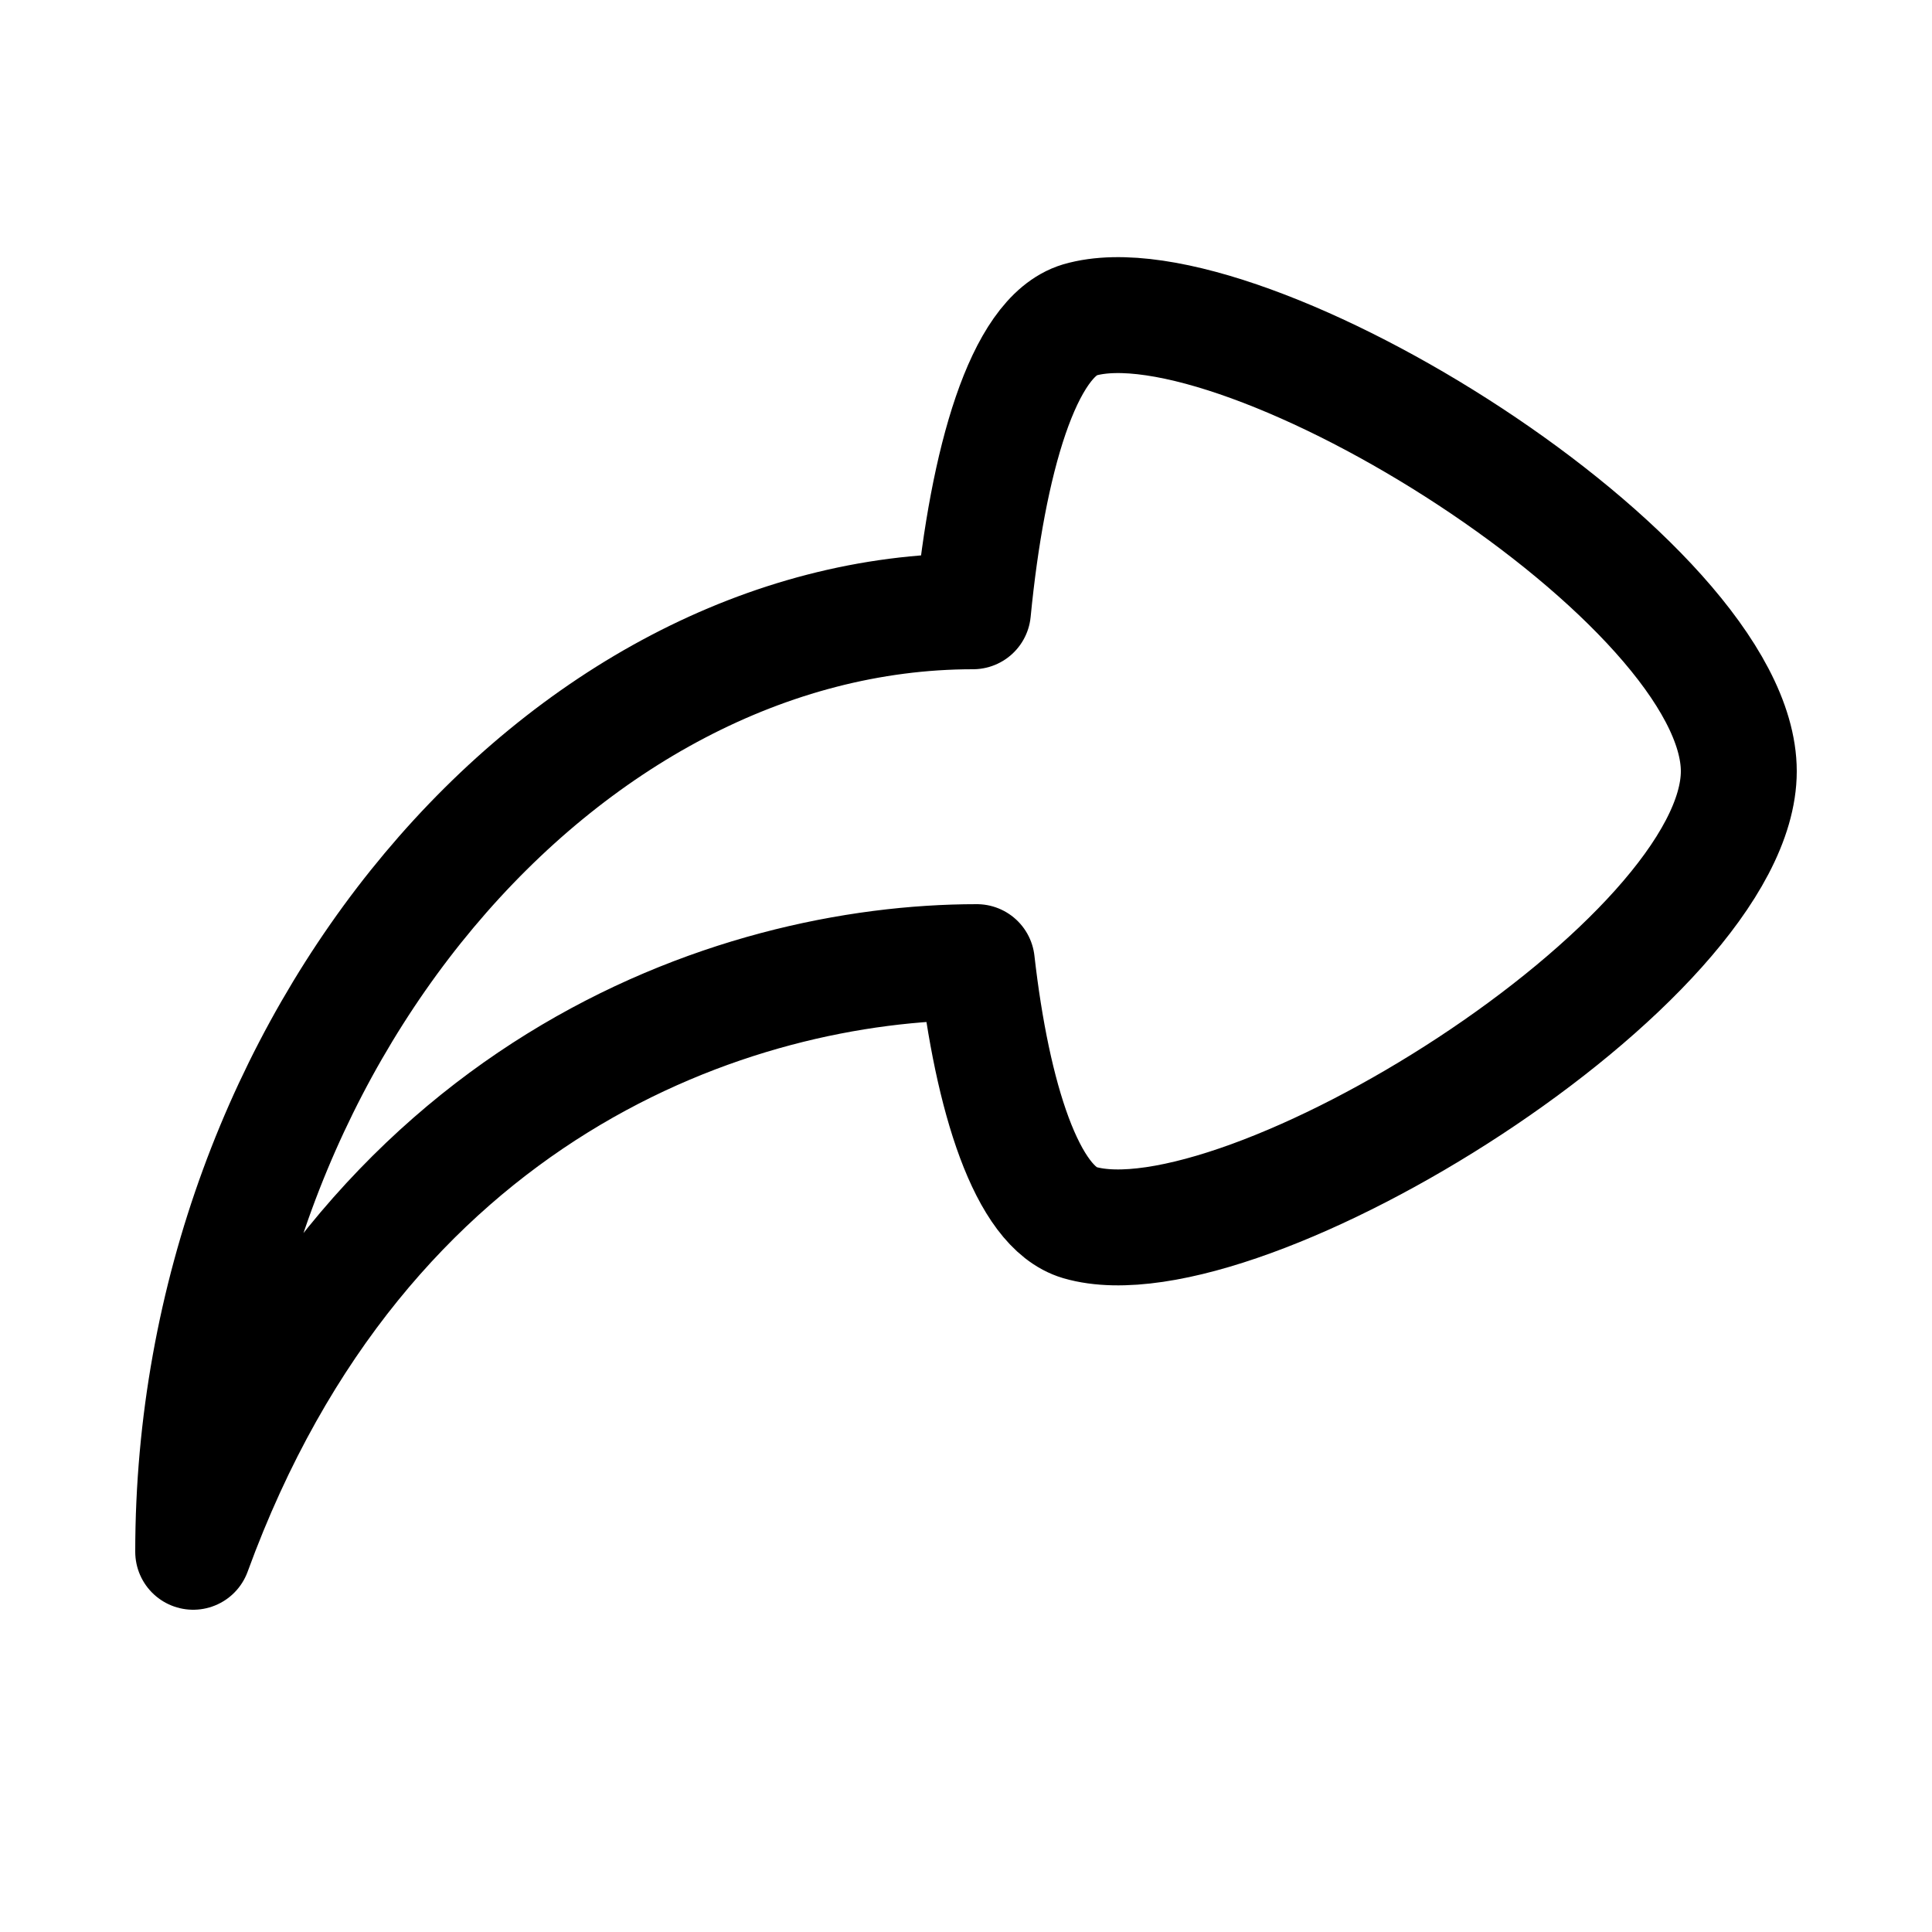
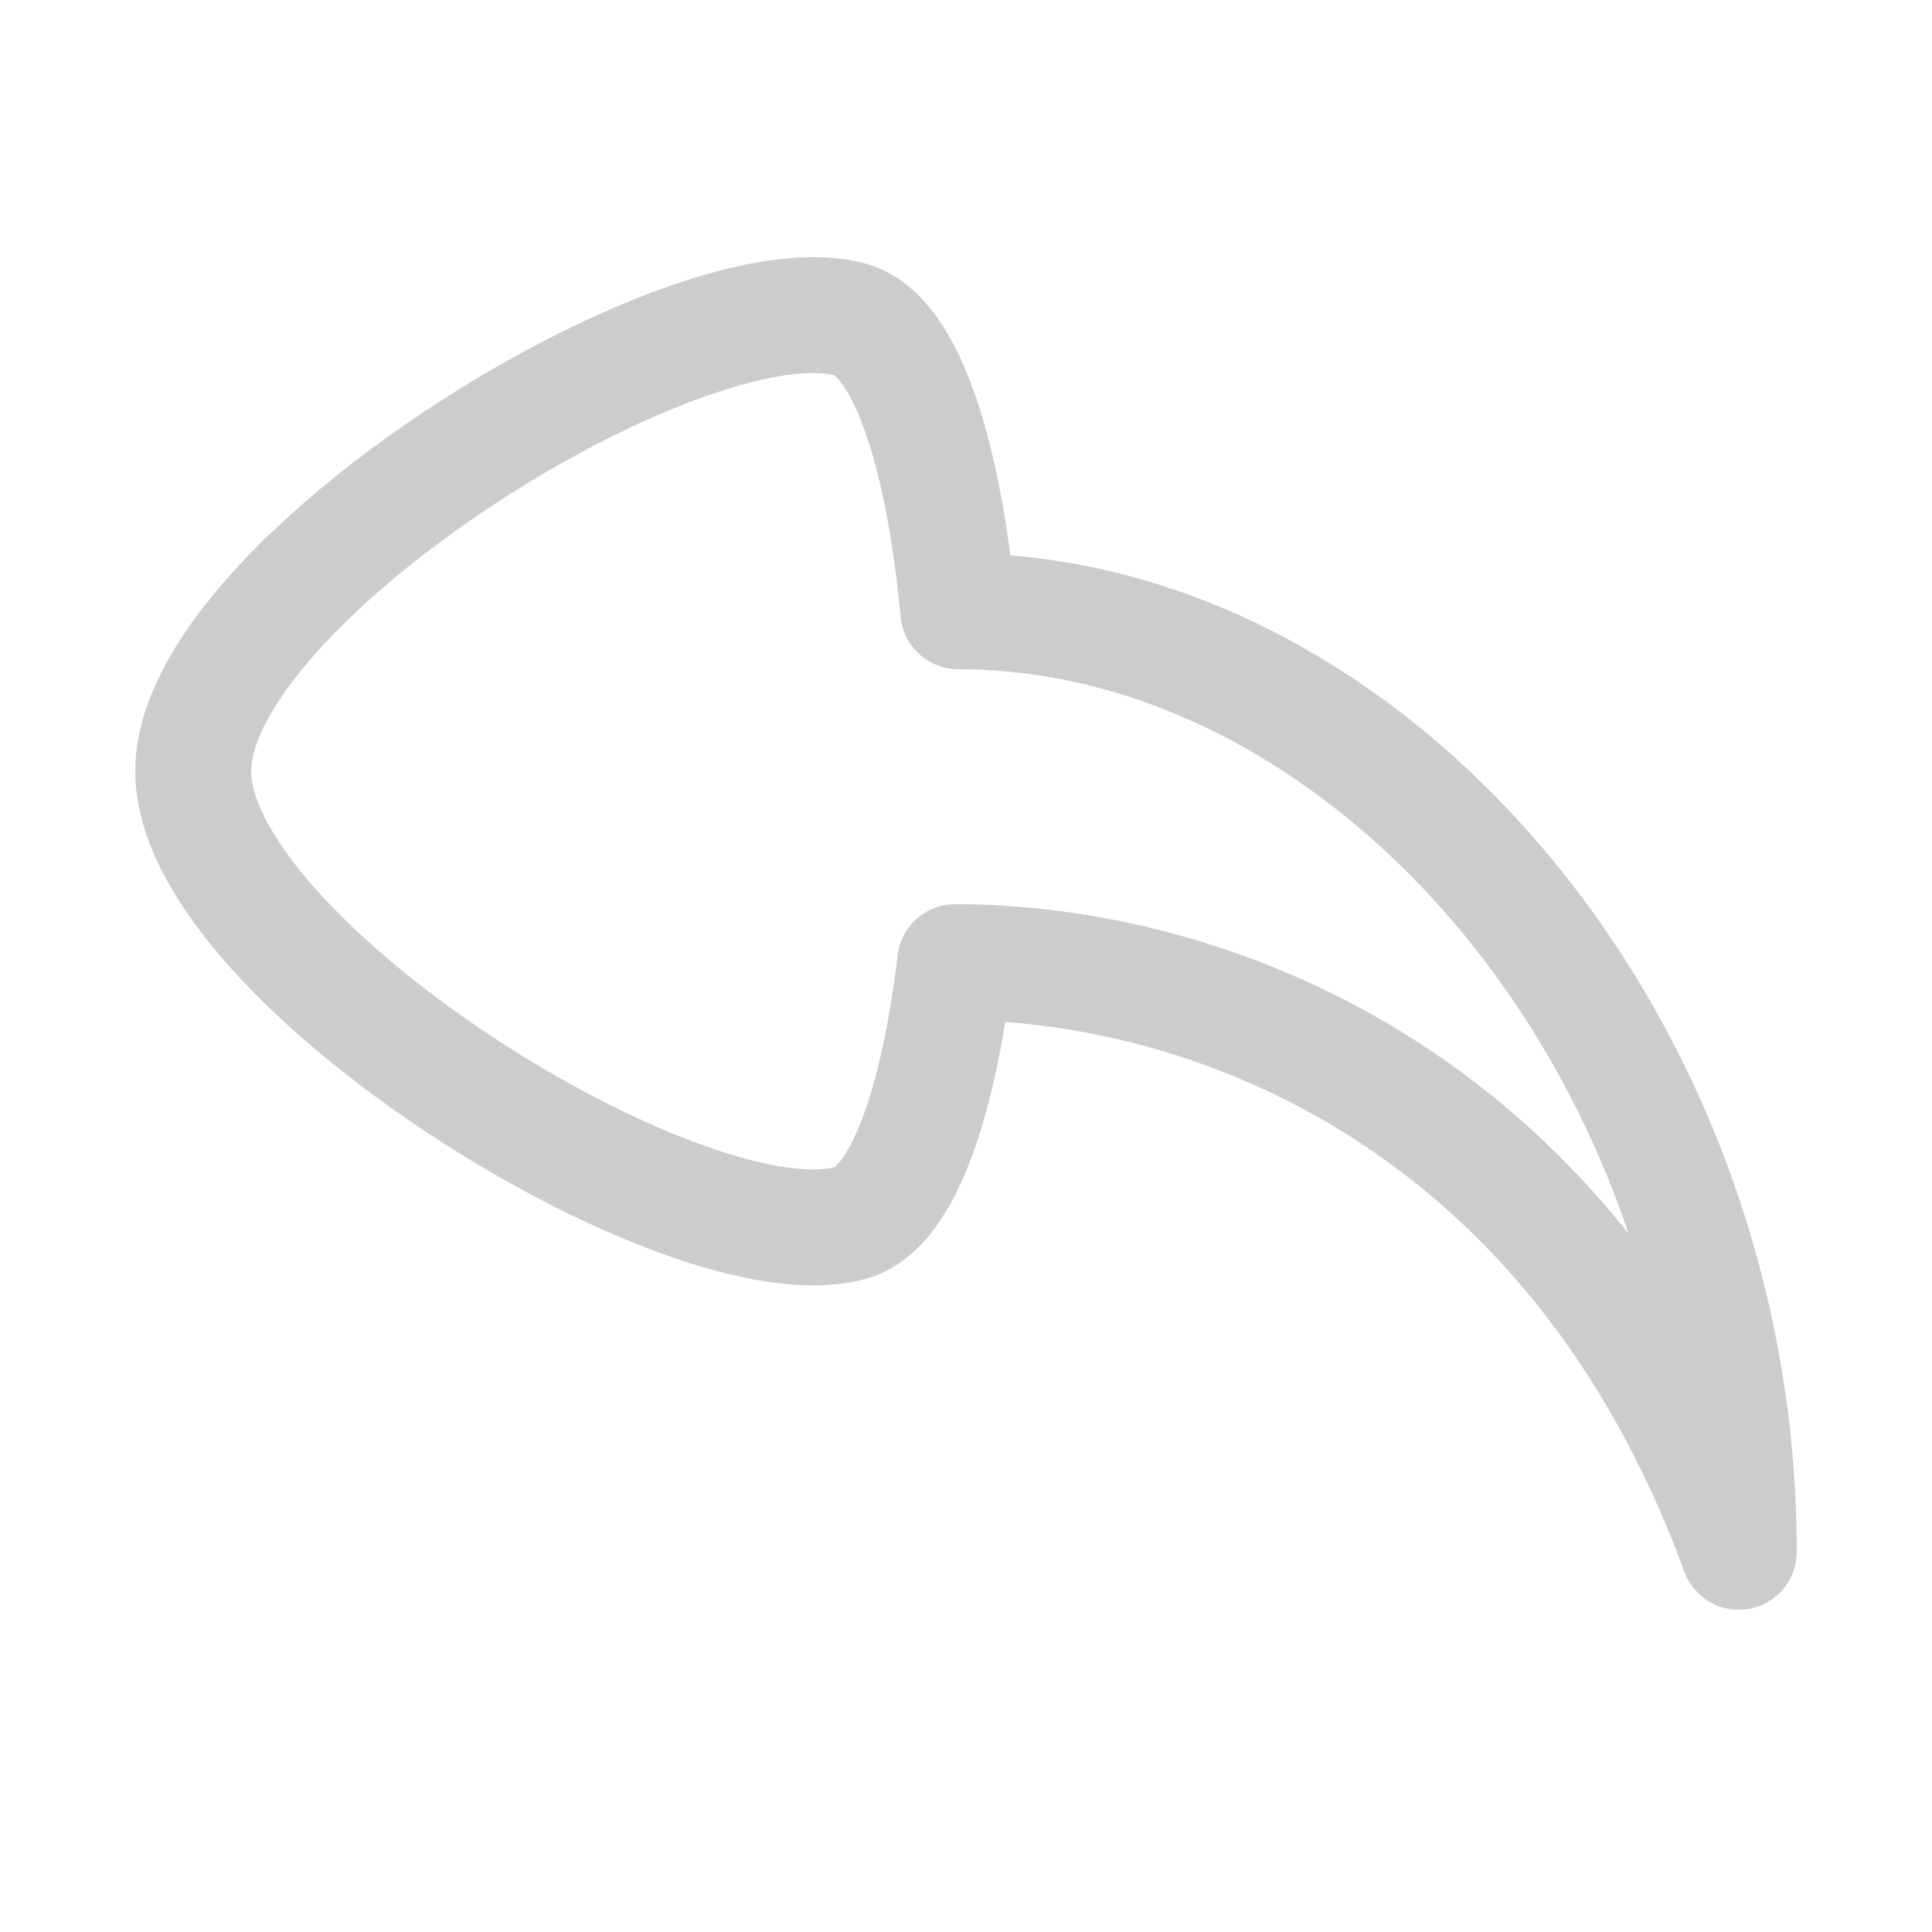
<svg xmlns="http://www.w3.org/2000/svg" width="800px" height="800px" viewBox="-0.5 0 25 25" fill="none" stroke="#cccccc">
  <g id="SVGRepo_bgCarrier" stroke-width="0" />
  <g id="SVGRepo_tracerCarrier" stroke-linecap="round" stroke-linejoin="round" />
  <g id="SVGRepo_iconCarrier">
-     <path d="M13.47 4.14C12.74 4.36 12.28 5.96 12.09 7.91C6.78 7.91 2 13.48 2 20.08C4.19 14.08 9 12.45 12.14 12.45C12.34 14.21 12.79 15.62 13.47 15.82C15.57 16.43 22 12.44 22 9.98C22 7.52 15.57 3.53 13.47 4.14Z" stroke="#000000" stroke-width="1.5" stroke-linecap="round" stroke-linejoin="round" />
+     <path d="M10.52 4.14C11.25 4.36 11.72 5.96 11.9 7.91C17.21 7.91 22 13.48 22 20.08C19.8 14.08 15 12.45 11.86 12.45C11.65 14.21 11.2 15.62 10.52 15.82C8.42 16.43 2 12.44 2 9.98C2 7.52 8.41 3.53 10.52 4.14Z" stroke="#cccccc" stroke-width="1.5" stroke-linecap="round" stroke-linejoin="round" />
  </g>
</svg>
